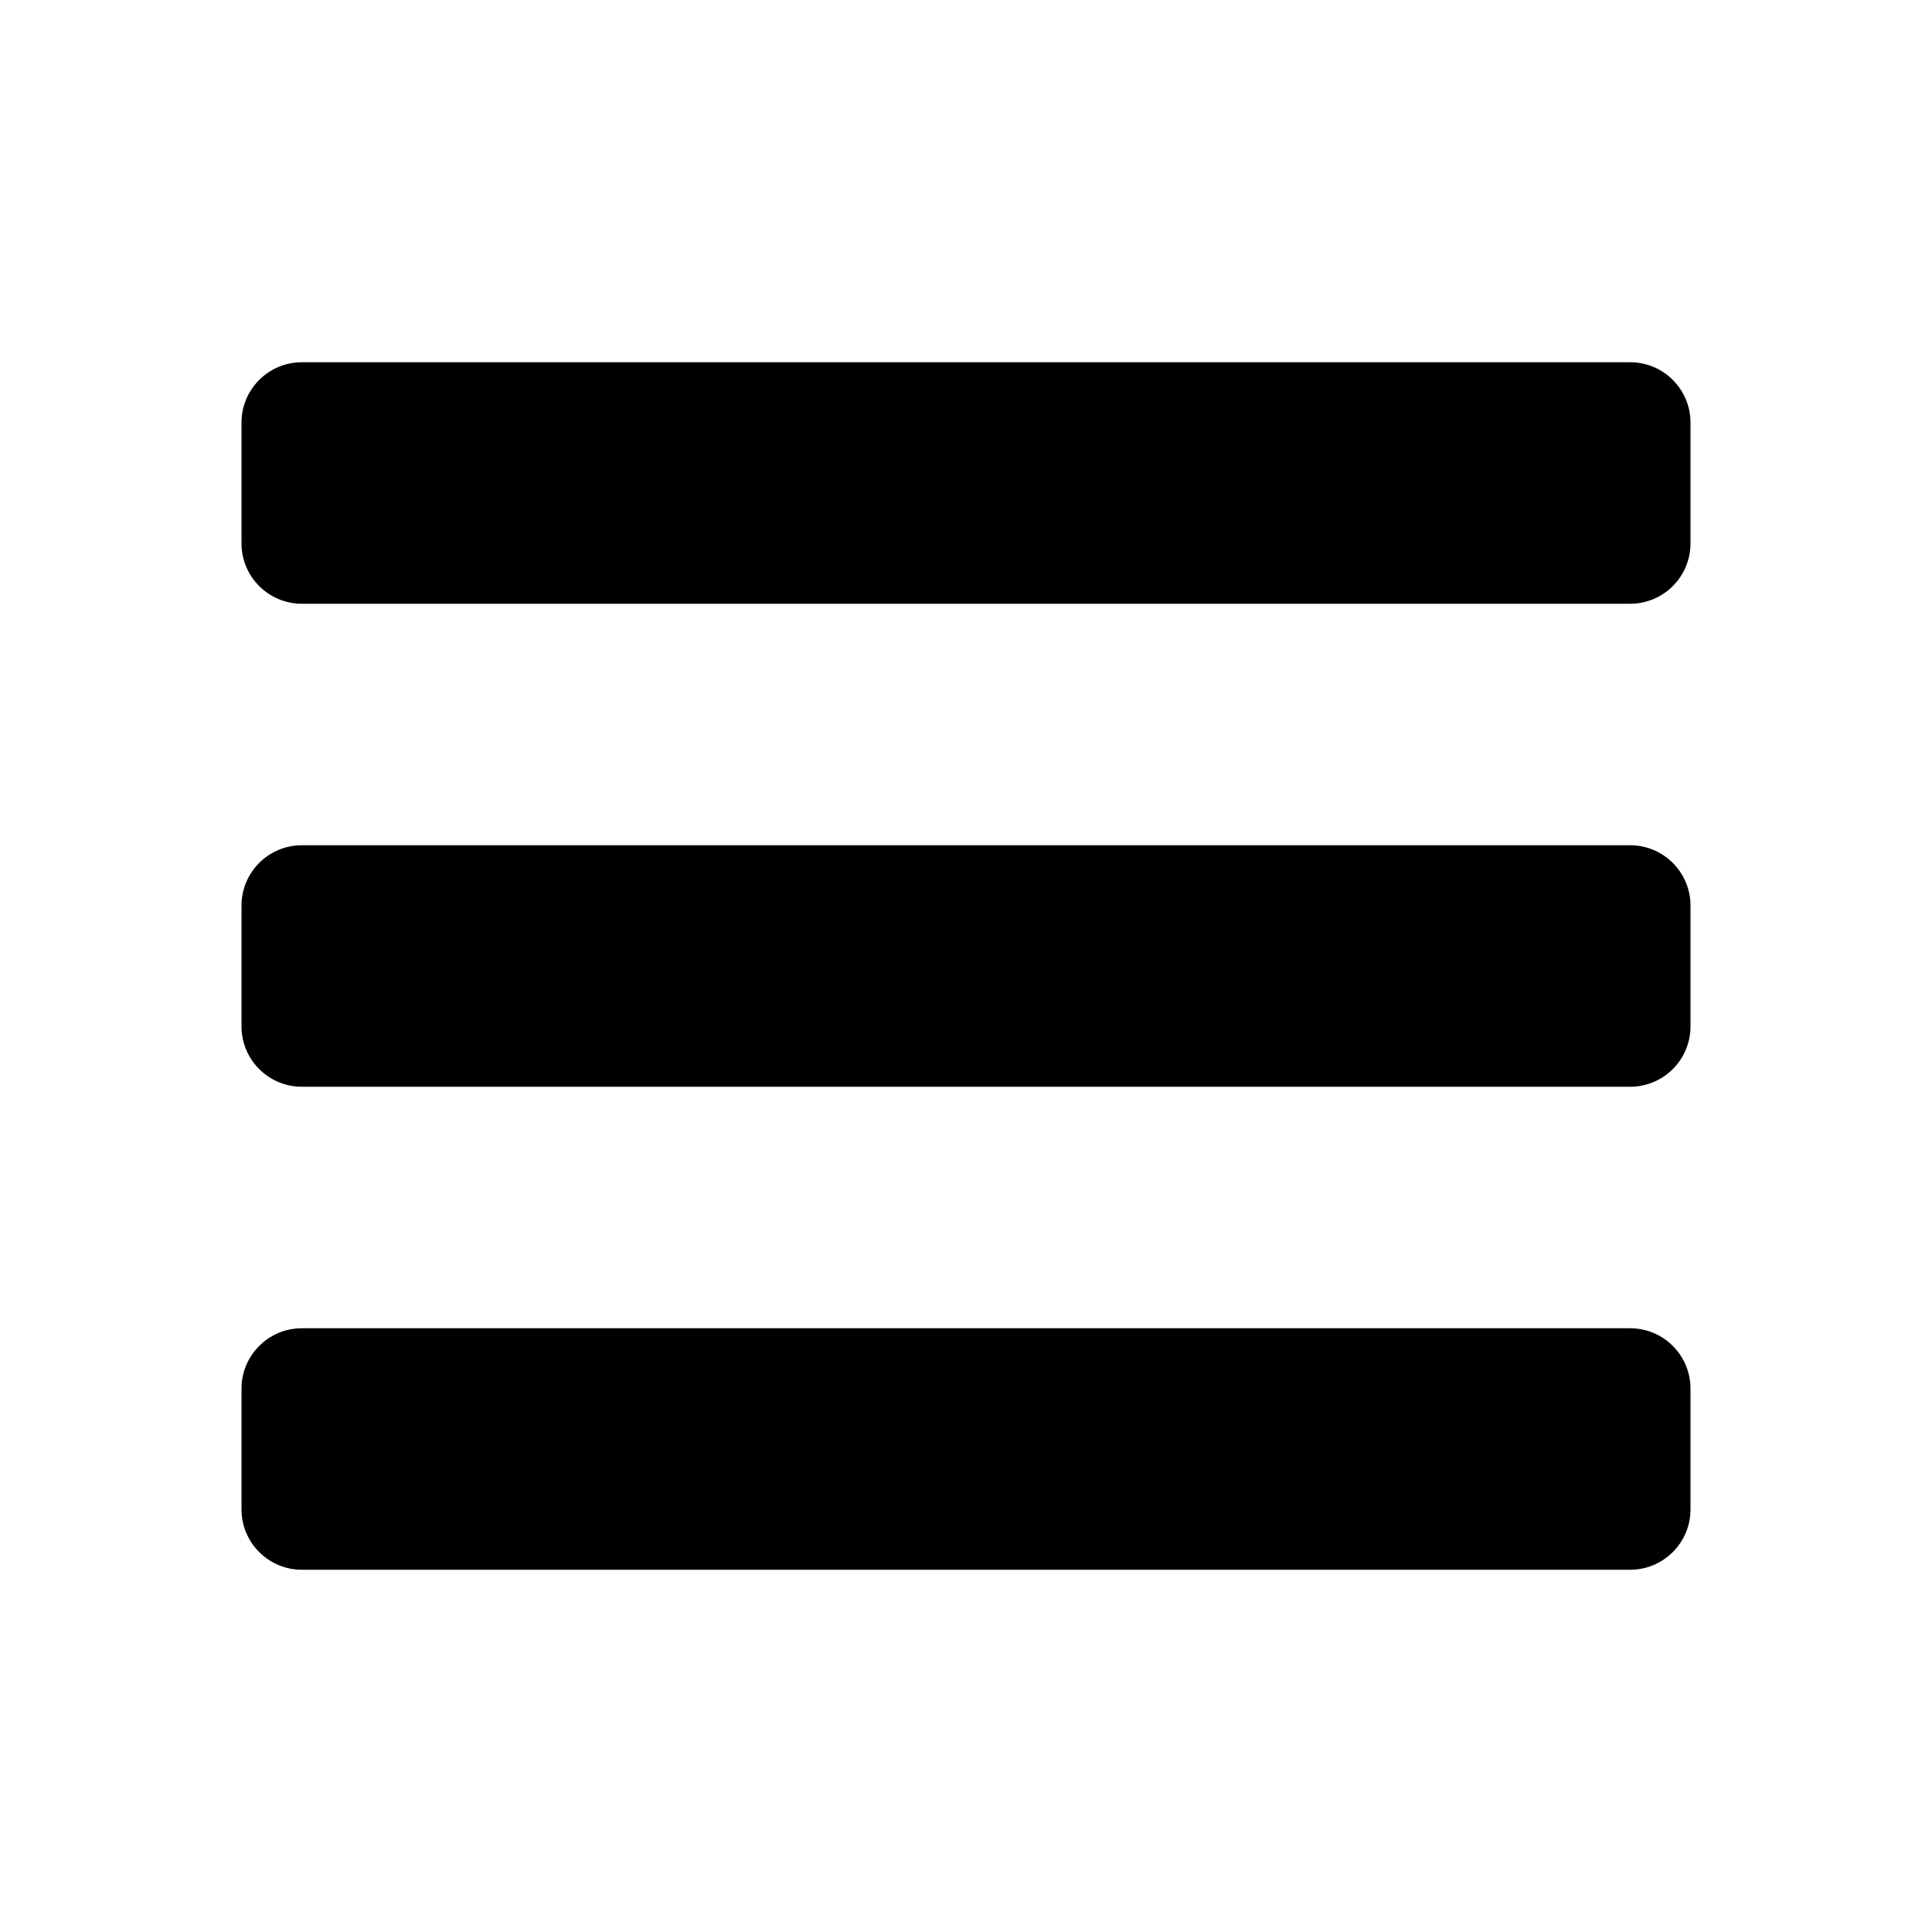
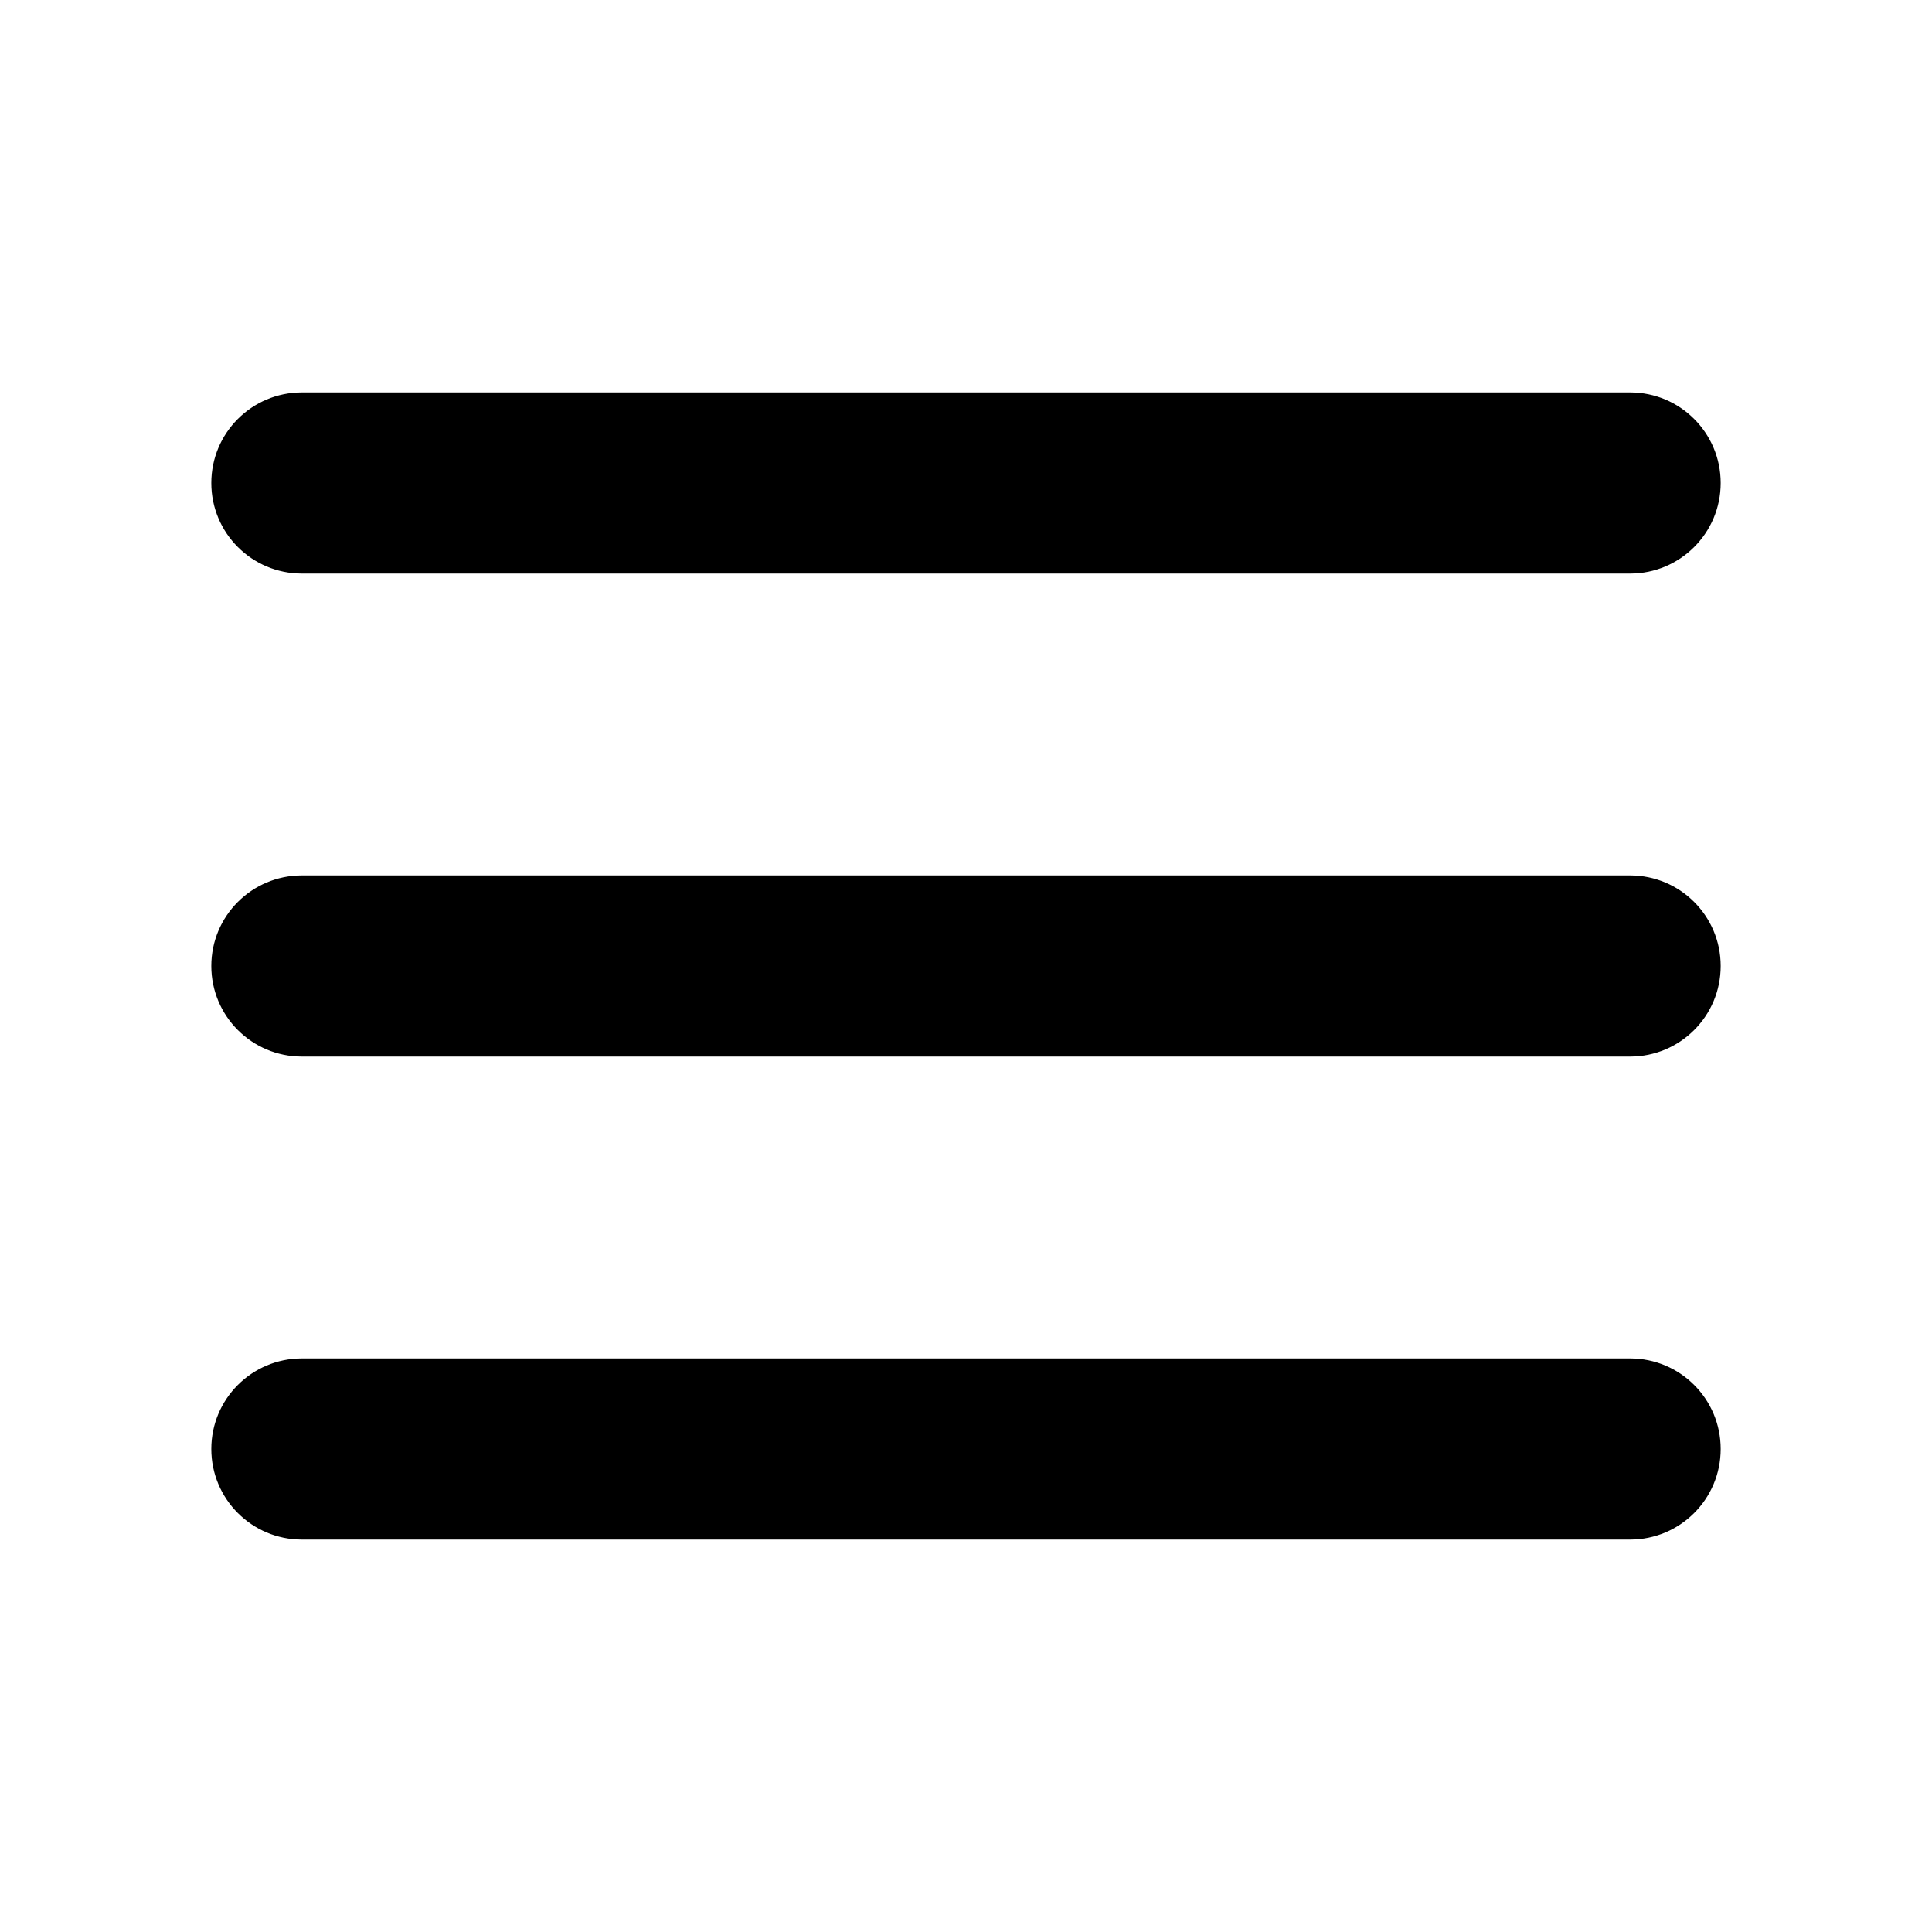
- <svg xmlns="http://www.w3.org/2000/svg" width="16" height="16" fill="#000000" viewBox="0 0 256 256">
-   <path d="M224,120v16a8,8,0,0,1-8,8H40a8,8,0,0,1-8-8V120a8,8,0,0,1,8-8H216A8,8,0,0,1,224,120Zm-8,56H40a8,8,0,0,0-8,8v16a8,8,0,0,0,8,8H216a8,8,0,0,0,8-8V184A8,8,0,0,0,216,176Zm0-128H40a8,8,0,0,0-8,8V72a8,8,0,0,0,8,8H216a8,8,0,0,0,8-8V56A8,8,0,0,0,216,48Z" />
+ <svg xmlns="http://www.w3.org/2000/svg" width="32" height="32" fill="#000000" viewBox="0 0 256 256">
+   <path d="M228,128a12,12,0,0,1-12,12H40a12,12,0,0,1,0-24H216A12,12,0,0,1,228,128ZM40,76H216a12,12,0,0,0,0-24H40a12,12,0,0,0,0,24ZM216,180H40a12,12,0,0,0,0,24H216a12,12,0,0,0,0-24Z" />
</svg>
